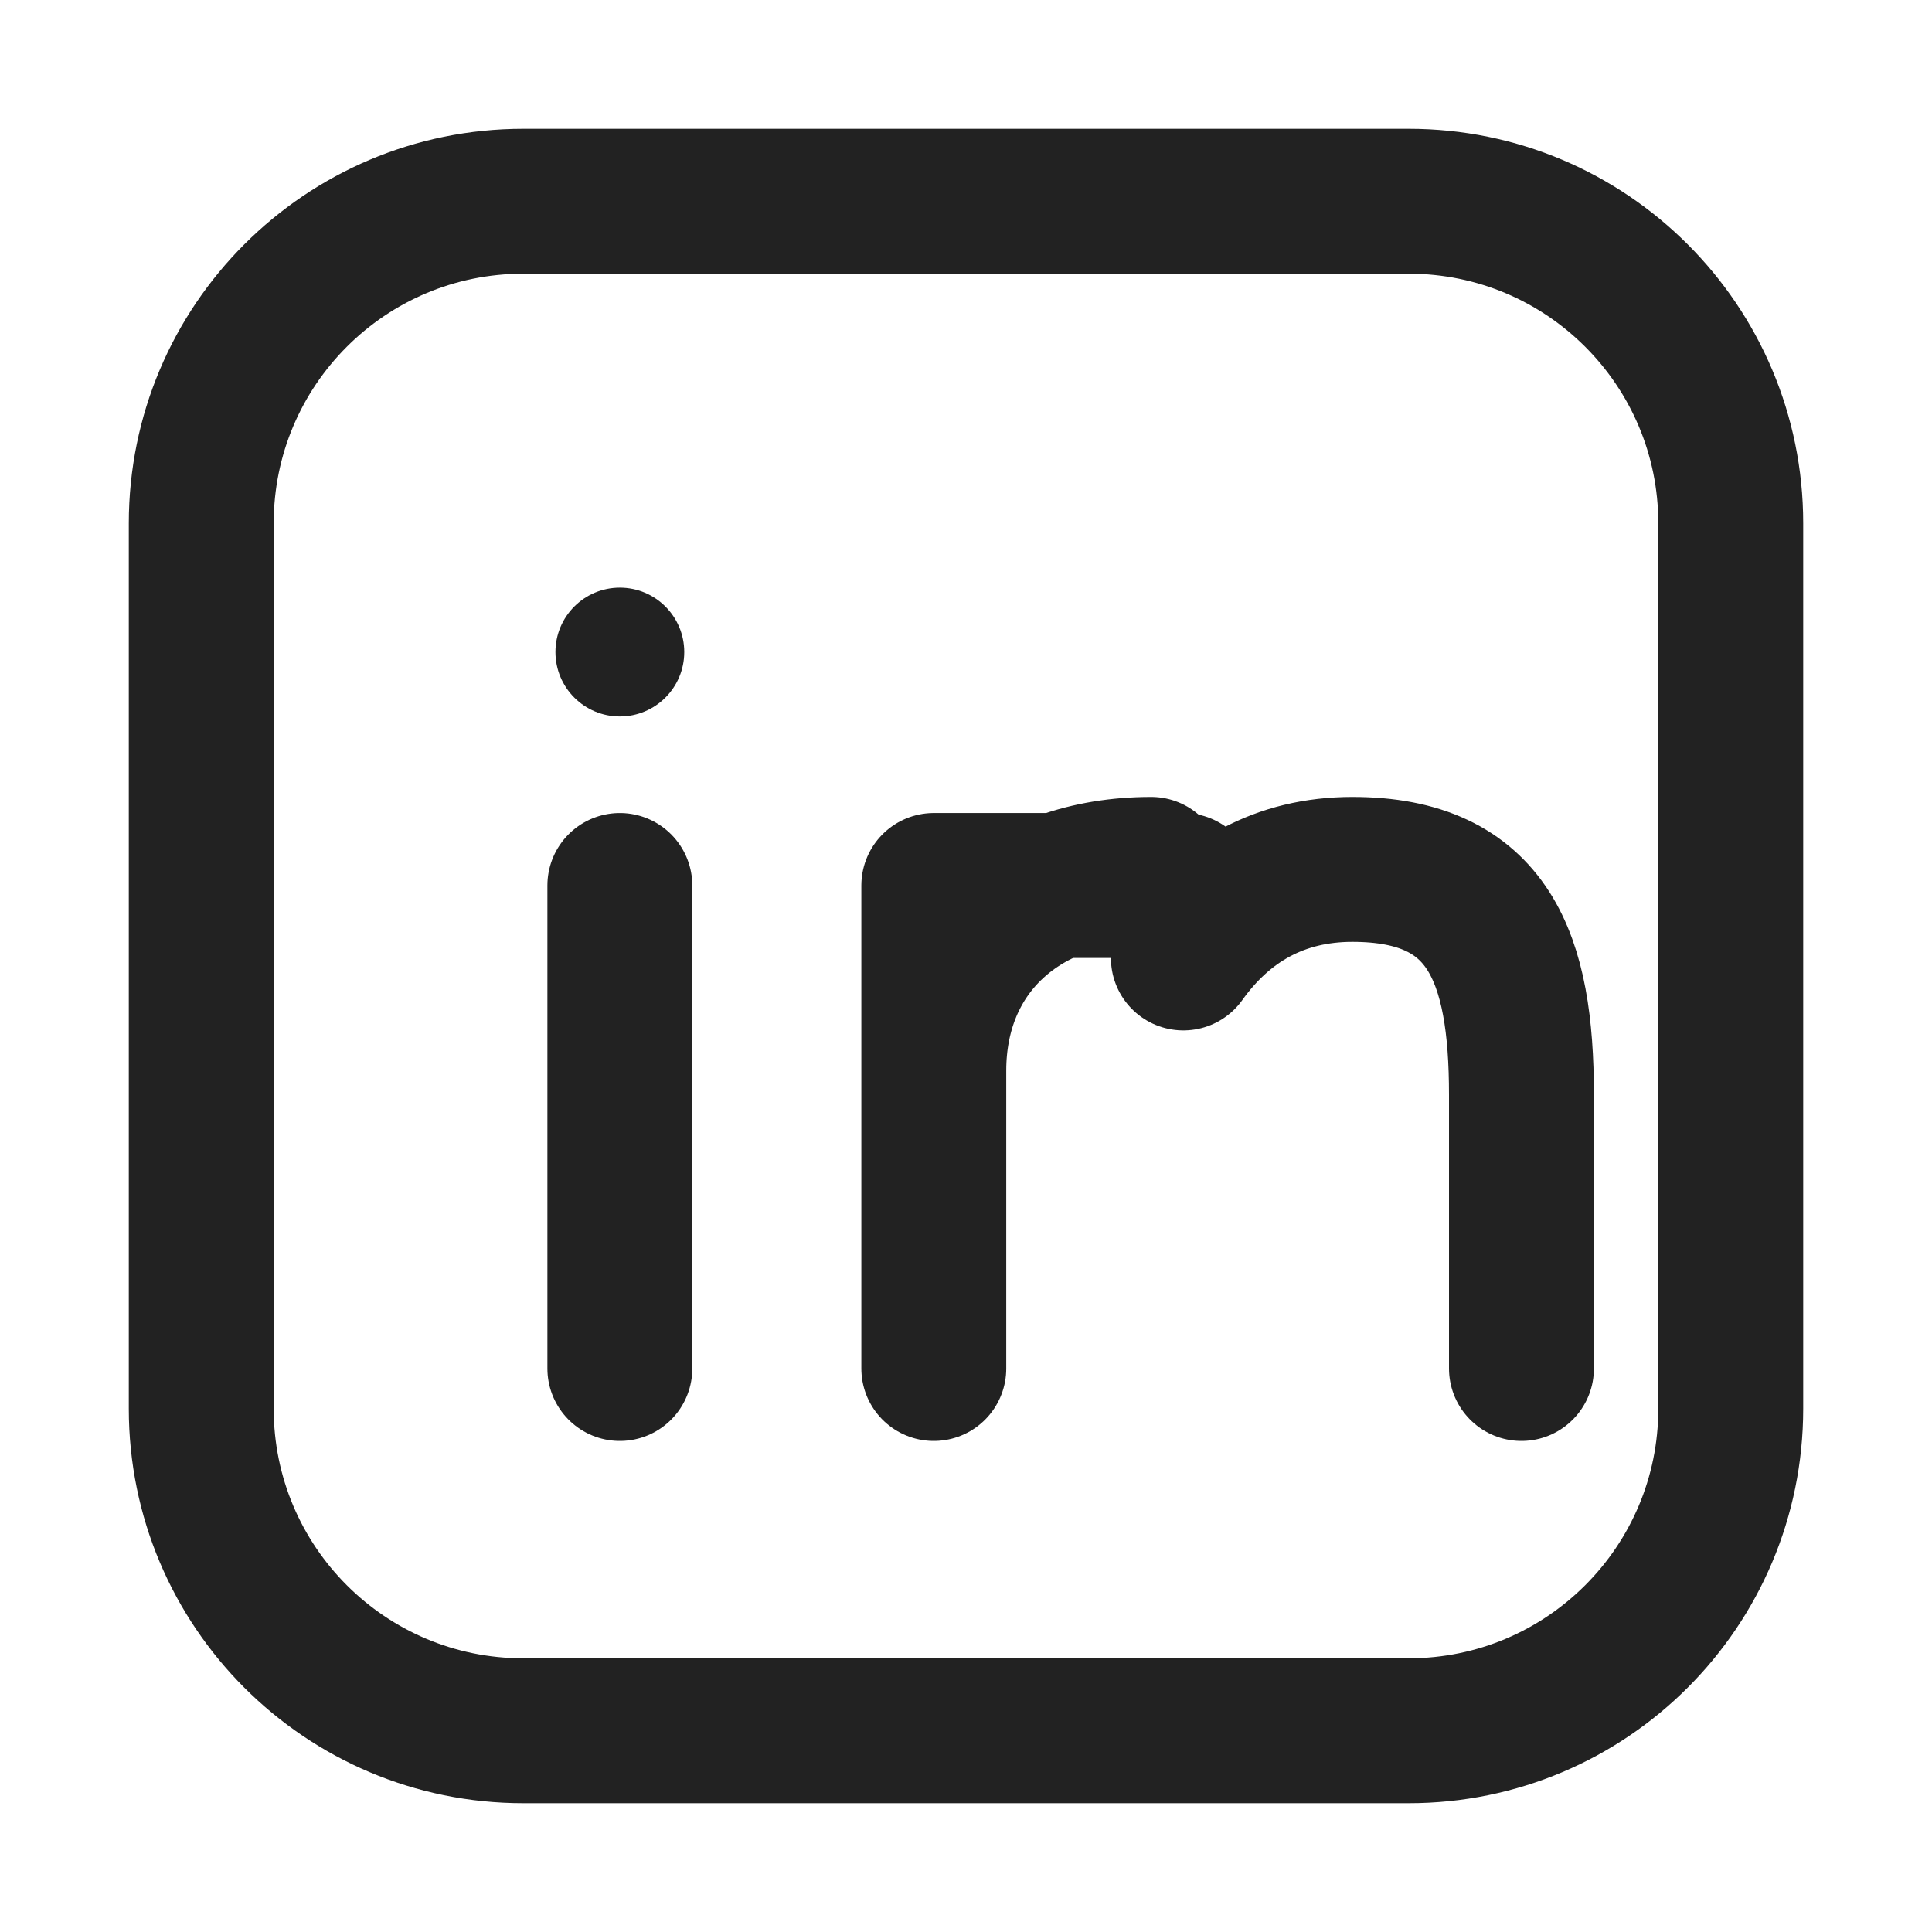
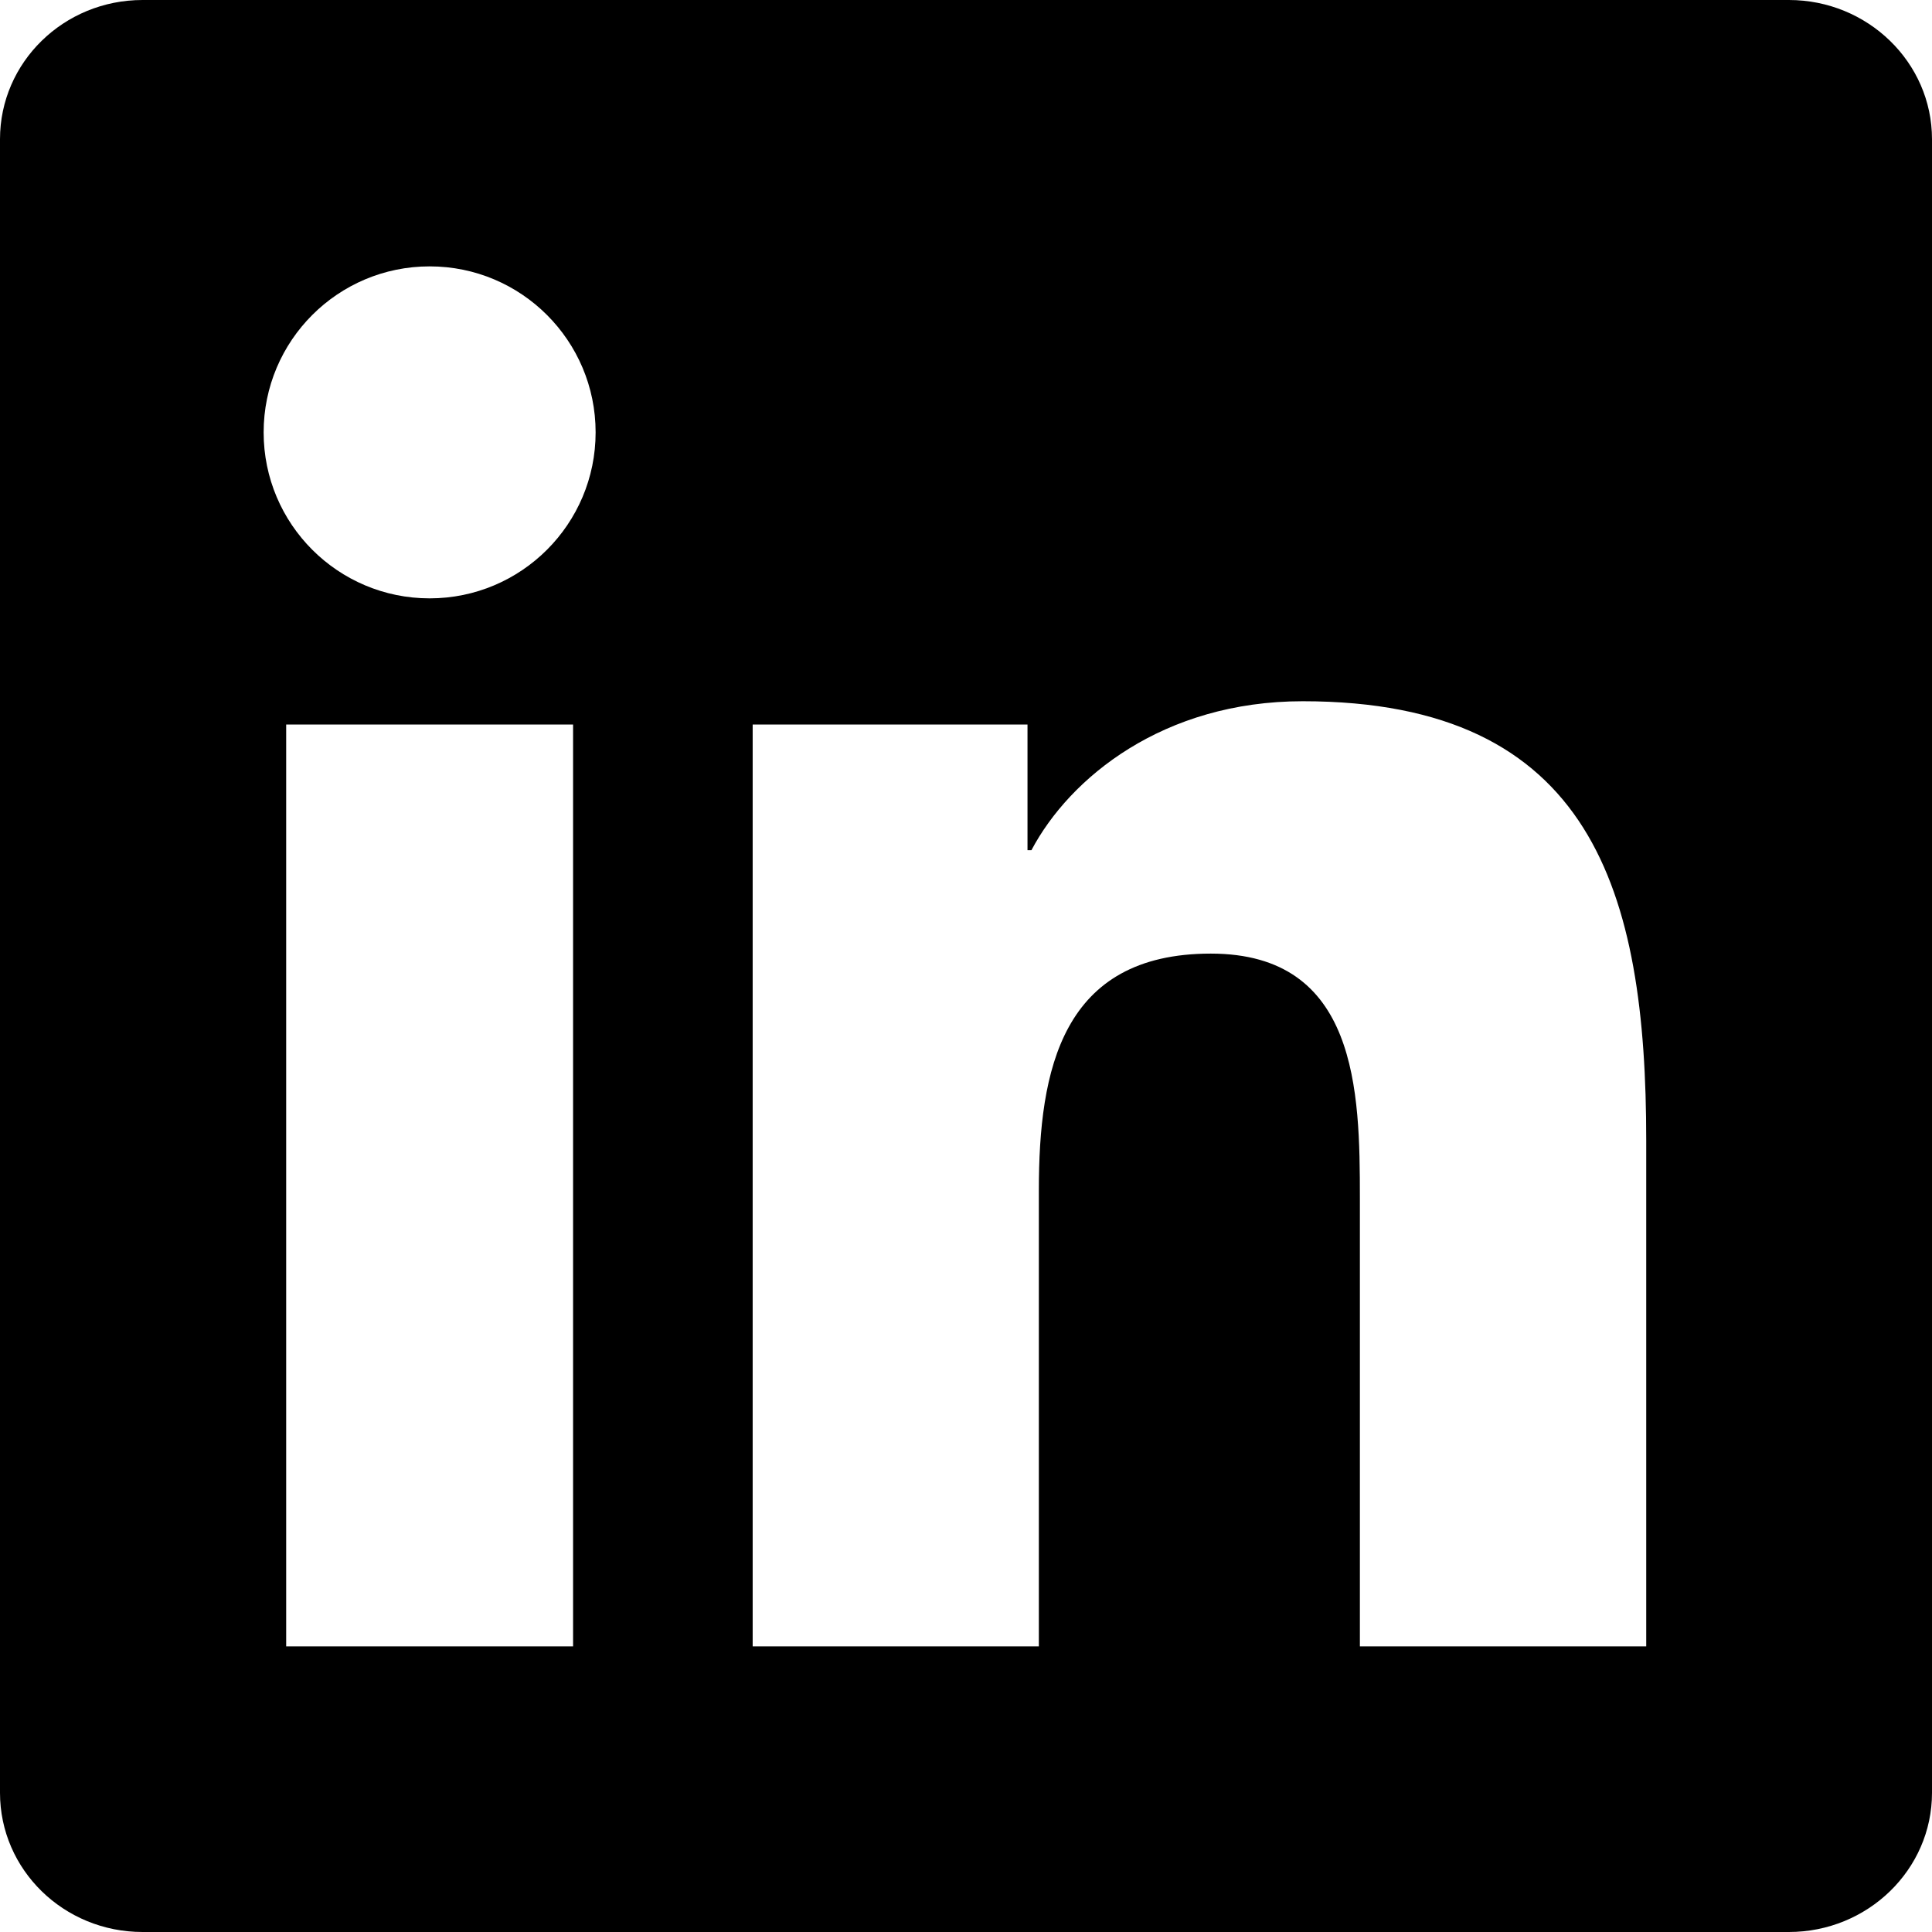
- <svg xmlns="http://www.w3.org/2000/svg" viewBox="0 0 24 24" fill="none" stroke="#222" stroke-width="1.8" stroke-linecap="round" stroke-linejoin="round">
-   <rect x="2.5" y="2.5" width="19" height="19" rx="4" />
-   <circle cx="7.7" cy="8.1" r=".8" fill="#222" stroke="none" />
-   <path d="M7.7 11v6M11.6 17v-6h3.1v.9c.5-.7 1.2-1.1 2.1-1.1 1.7 0 2.1 1.1 2.1 2.8V17M11.6 13.3c0-1.5 1.1-2.5 2.7-2.5" />
+ <svg xmlns="http://www.w3.org/2000/svg" role="img" viewBox="0 0 24 24">
+   <path d="M20.447 20.452h-3.554v-5.569c0-1.328-.027-3.037-1.852-3.037-1.853 0-2.136 1.445-2.136 2.94v5.666H9.35V9h3.414v1.561h.049c.476-.9 1.637-1.85 3.37-1.85 3.601 0 4.267 2.37 4.267 5.455v6.286zM5.337 7.433a2.062 2.062 0 1 1 0-4.124 2.062 2.062 0 0 1 0 4.124zm1.782 13.019H3.555V9h3.564v11.452zM22.225 0H1.771C.792 0 0 .774 0 1.729v20.542C0 23.227.792 24 1.771 24h20.451C23.2 24 24 23.227 24 22.271V1.729C24 .774 23.2 0 22.222 0h.003z" />
</svg>
